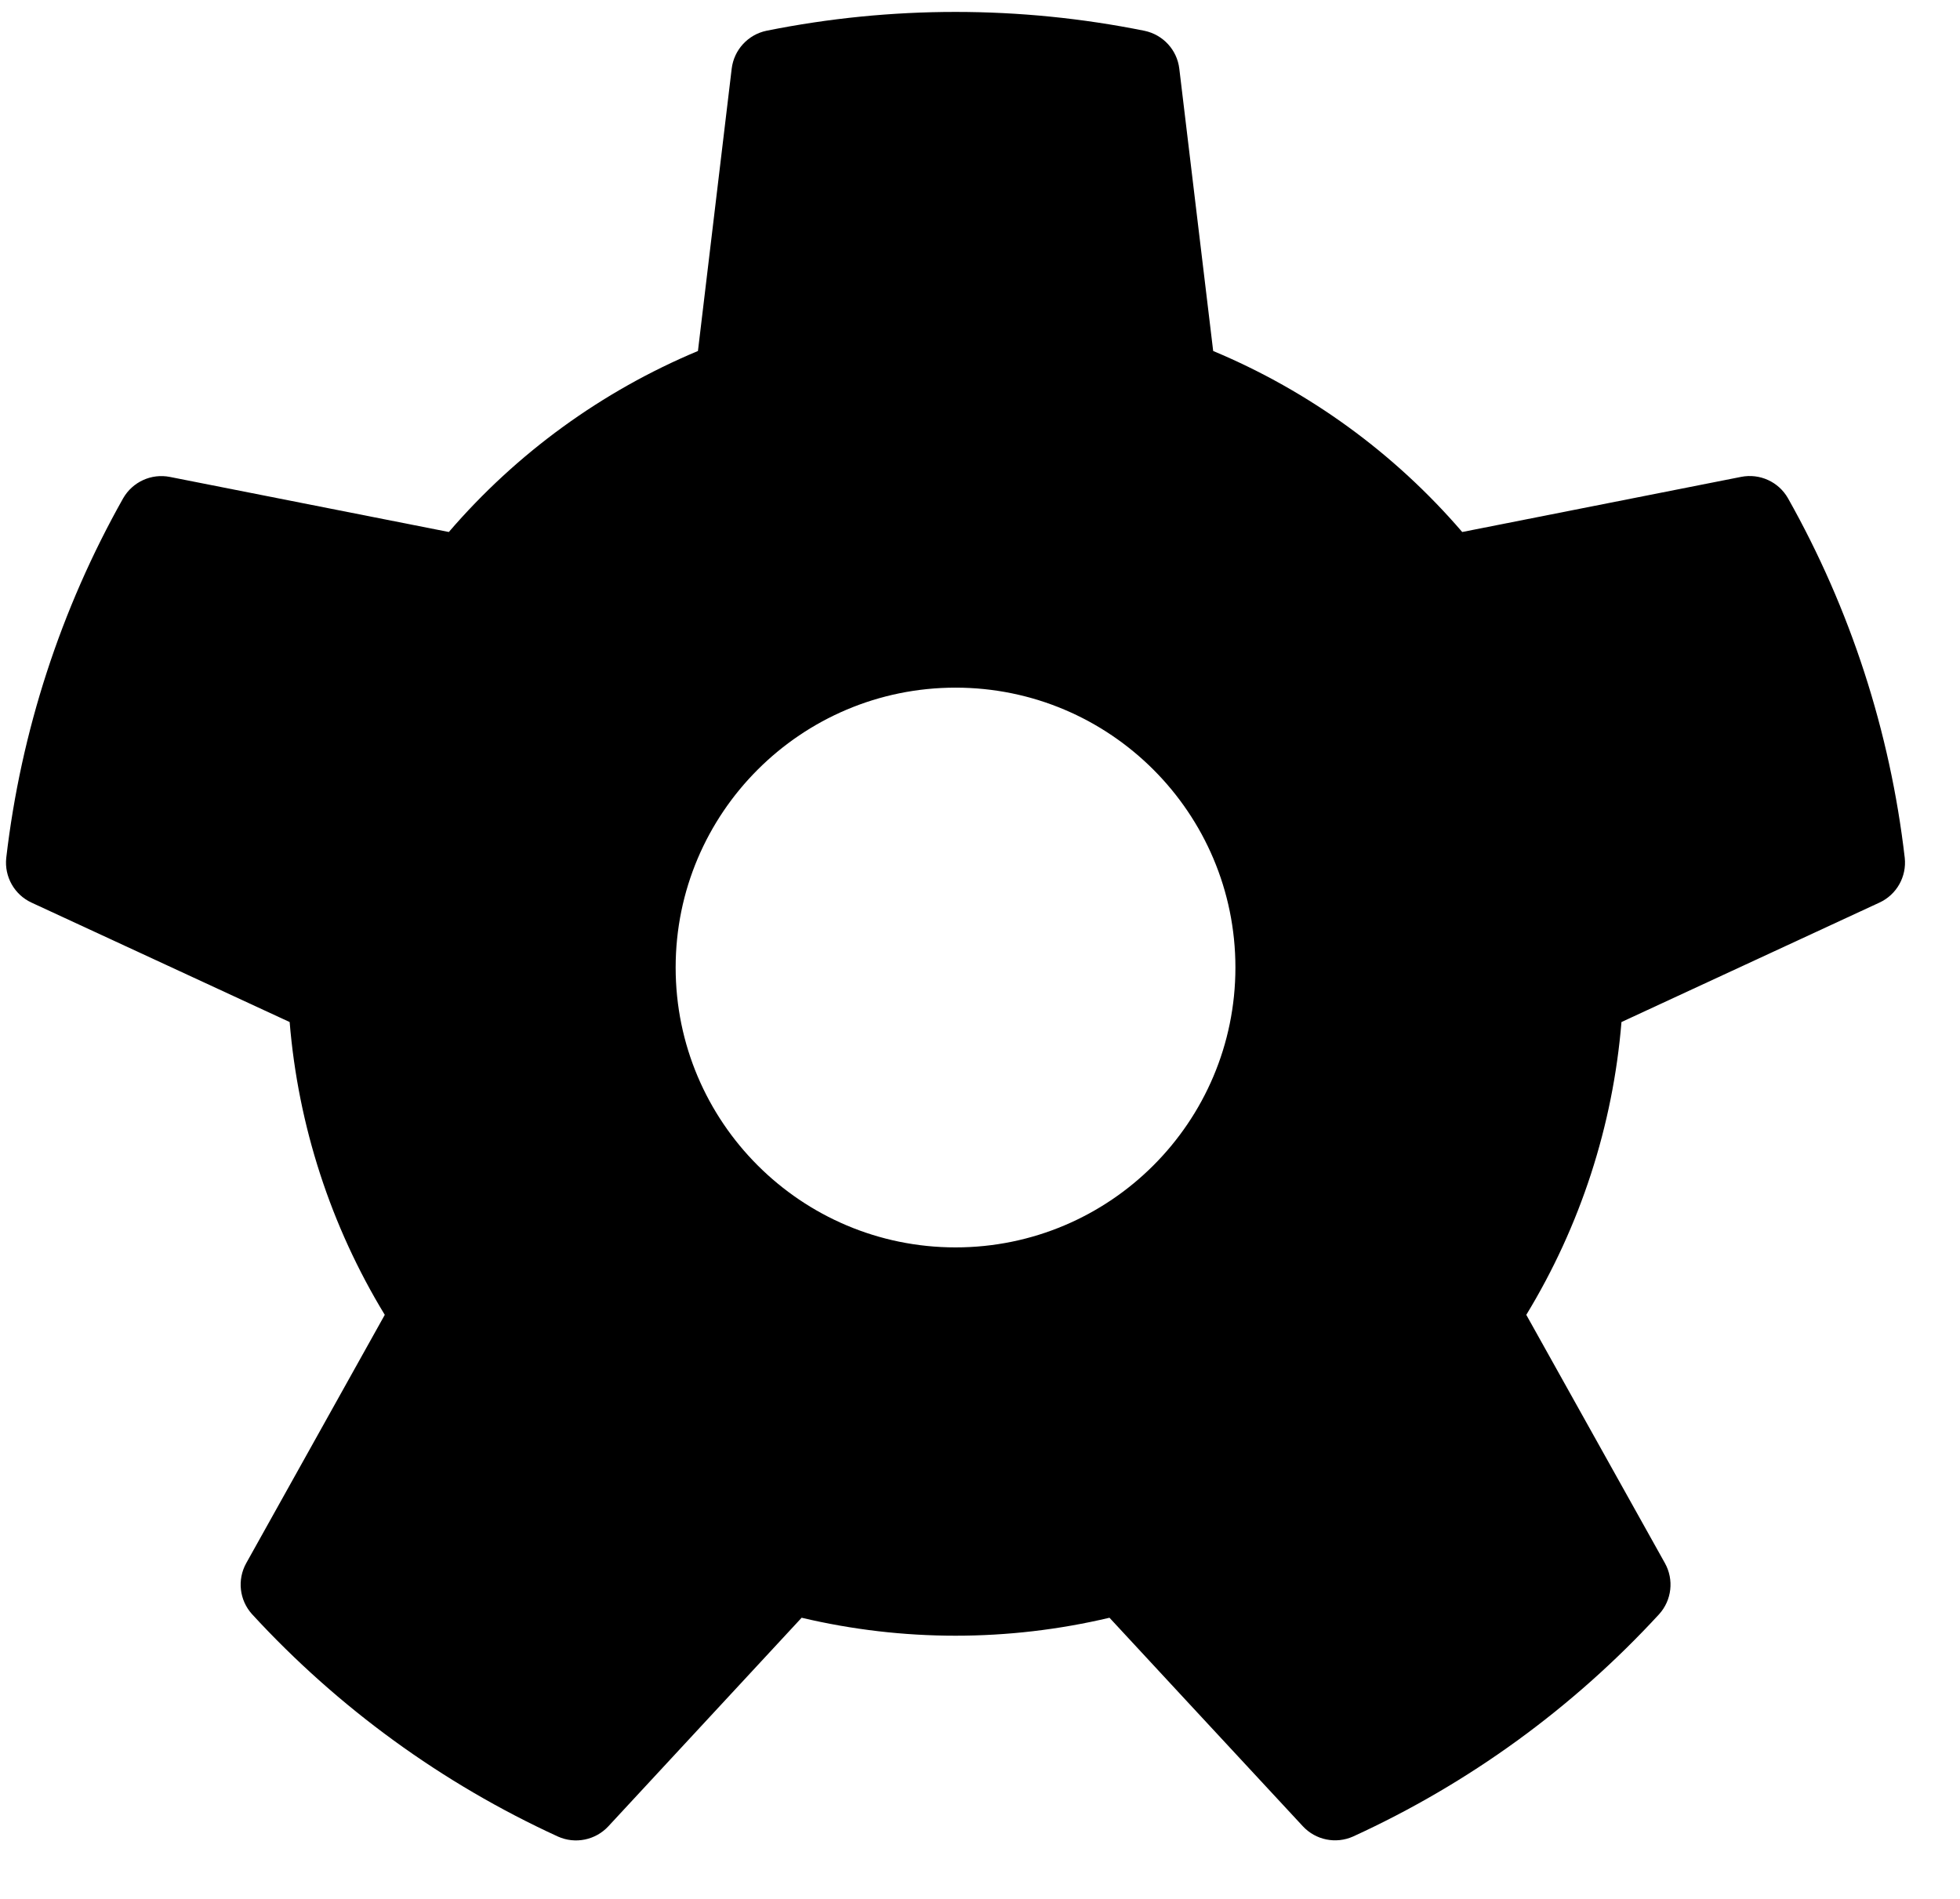
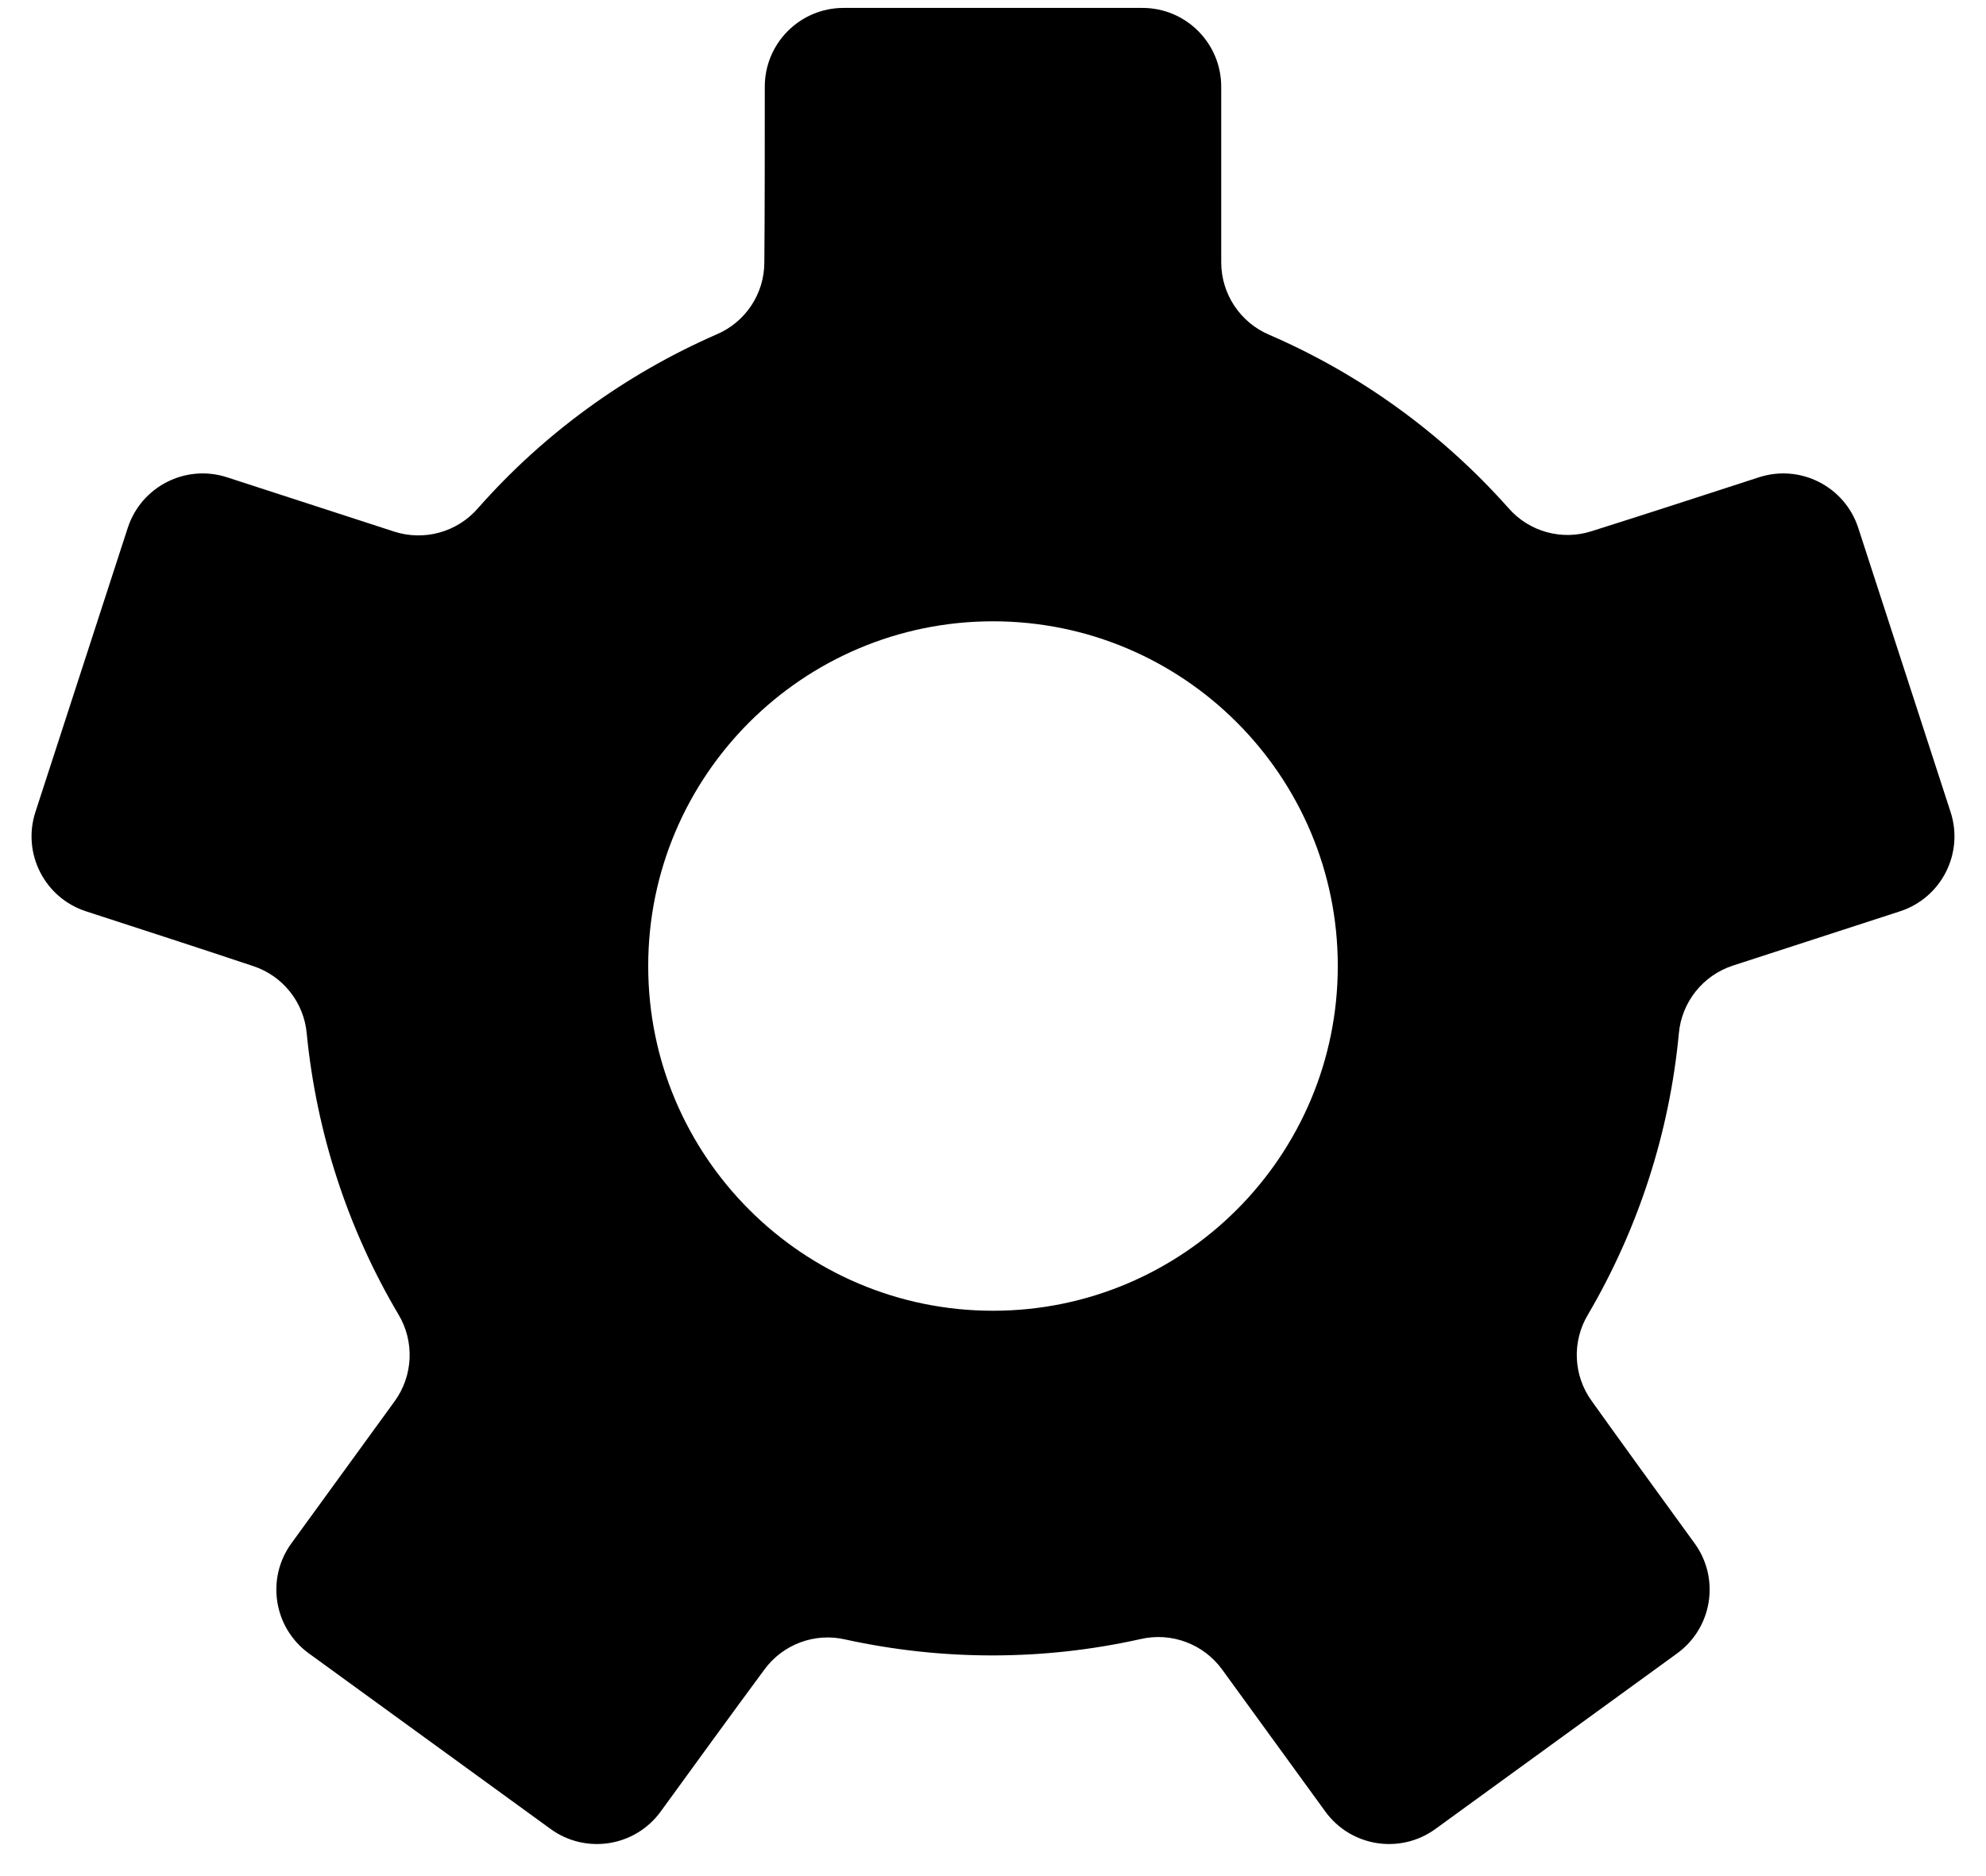
- <svg xmlns="http://www.w3.org/2000/svg" width="100%" height="100%" viewBox="0 0 32 31" version="1.1" xml:space="preserve" style="fill-rule:evenodd;clip-rule:evenodd;stroke-linejoin:round;stroke-miterlimit:2;">
-   <g id="settingsCog">
-     <path d="M18.687,0.503c0.302,0.064 0.531,0.312 0.567,0.619c0.156,1.292 0.553,4.608 0.553,4.608c1.567,0.655 2.959,1.667 4.066,2.955c0,-0 3.277,-0.648 4.554,-0.9c0.303,-0.06 0.611,0.08 0.764,0.348c1.02,1.811 1.668,3.808 1.907,5.872c0.033,0.307 -0.133,0.601 -0.413,0.73c-1.181,0.548 -4.212,1.95 -4.212,1.95c-0.139,1.693 -0.671,3.329 -1.554,4.78c0,0 1.629,2.917 2.263,4.053c0.151,0.27 0.113,0.606 -0.095,0.835c-1.407,1.529 -3.105,2.763 -4.995,3.628c-0.282,0.126 -0.612,0.059 -0.822,-0.168c-0.886,-0.953 -3.156,-3.403 -3.156,-3.403c-1.653,0.391 -3.374,0.391 -5.026,-0c-0,-0 -2.271,2.45 -3.155,3.404c-0.21,0.227 -0.542,0.295 -0.824,0.168c-1.889,-0.866 -3.587,-2.1 -4.994,-3.63c-0.207,-0.229 -0.245,-0.564 -0.095,-0.833c0.634,-1.137 2.262,-4.054 2.262,-4.054c-0.883,-1.451 -1.414,-3.087 -1.553,-4.78c-0,0 -3.032,-1.402 -4.213,-1.949c-0.281,-0.129 -0.447,-0.424 -0.414,-0.731c0.24,-2.064 0.889,-4.061 1.909,-5.871c0.154,-0.268 0.461,-0.408 0.763,-0.348c1.277,0.251 4.554,0.899 4.554,0.899c1.107,-1.288 2.5,-2.3 4.067,-2.955c-0,0 0.396,-3.316 0.551,-4.609c0.037,-0.306 0.265,-0.556 0.568,-0.619c2.037,-0.41 4.136,-0.41 6.173,0.001Zm-3.086,10.723c2.522,-0 4.569,2.047 4.569,4.569c0,2.522 -2.047,4.569 -4.569,4.569c-2.522,0 -4.57,-2.047 -4.57,-4.569c0,-2.522 2.048,-4.569 4.57,-4.569Z" style="fill:currentColor;" />
+ <svg xmlns="http://www.w3.org/2000/svg" width="100%" height="100%" viewBox="0 0 126 119" version="1.1" xml:space="preserve" style="fill-rule:evenodd;clip-rule:evenodd;stroke-linejoin:round;stroke-miterlimit:2;">
+   <g transform="matrix(1,0,0,1,-12,-16)">
+     <g id="settingsCog">
+       <path d="M84.479,16.502C87.241,16.502 89.479,18.74 89.479,21.502C89.479,24.997 89.479,29.572 89.479,32.643C89.48,34.652 90.683,36.466 92.533,37.248C98.33,39.756 103.499,43.511 107.695,48.231C109.004,49.741 111.089,50.322 112.99,49.704C115.919,48.782 120.27,47.368 123.594,46.288C126.221,45.434 129.041,46.872 129.895,49.498C131.535,54.547 134.113,62.48 135.753,67.528C136.607,70.155 135.169,72.976 132.543,73.829C129.218,74.909 124.868,76.323 121.947,77.272C120.036,77.893 118.683,79.598 118.511,81.599C117.917,87.887 115.943,93.964 112.751,99.413C111.719,101.124 111.812,103.287 112.986,104.904C114.769,107.405 117.457,111.105 119.512,113.934C121.135,116.168 120.64,119.294 118.406,120.918C114.111,124.038 107.363,128.941 103.068,132.061C100.834,133.684 97.707,133.189 96.084,130.955C94.03,128.127 91.341,124.426 89.536,121.941C88.354,120.316 86.315,119.556 84.358,120.011C78.195,121.389 71.805,121.389 65.636,120.037C63.69,119.585 61.662,120.341 60.487,121.958C58.659,124.426 55.97,128.127 53.916,130.955C52.293,133.189 49.166,133.684 46.932,132.061C42.637,128.941 35.889,124.038 31.594,120.918C29.36,119.294 28.865,116.168 30.488,113.934C32.543,111.105 35.231,107.405 37.037,104.92C38.217,103.294 38.31,101.12 37.272,99.399C34.057,93.964 32.083,87.887 31.462,81.602C31.291,79.611 29.945,77.916 28.044,77.298C25.132,76.323 20.782,74.909 17.457,73.829C14.831,72.976 13.393,70.155 14.247,67.528C15.887,62.48 18.465,54.547 20.105,49.498C20.959,46.872 23.779,45.434 26.406,46.288C29.73,47.368 34.081,48.782 37.002,49.731C38.913,50.351 41.01,49.768 42.325,48.249C46.501,43.511 51.67,39.756 57.456,37.223C59.297,36.445 60.493,34.641 60.493,32.643C60.521,29.572 60.521,24.997 60.521,21.502C60.521,18.74 62.759,16.502 65.521,16.502C70.829,16.502 79.171,16.502 84.479,16.502ZM75,55.426C62.927,55.426 53.125,65.228 53.125,77.301C53.125,89.374 62.927,99.176 75,99.176C87.073,99.176 96.875,89.374 96.875,77.301C96.875,65.228 87.073,55.426 75,55.426Z" style="fill:currentColor;" />
+     </g>
  </g>
</svg>
